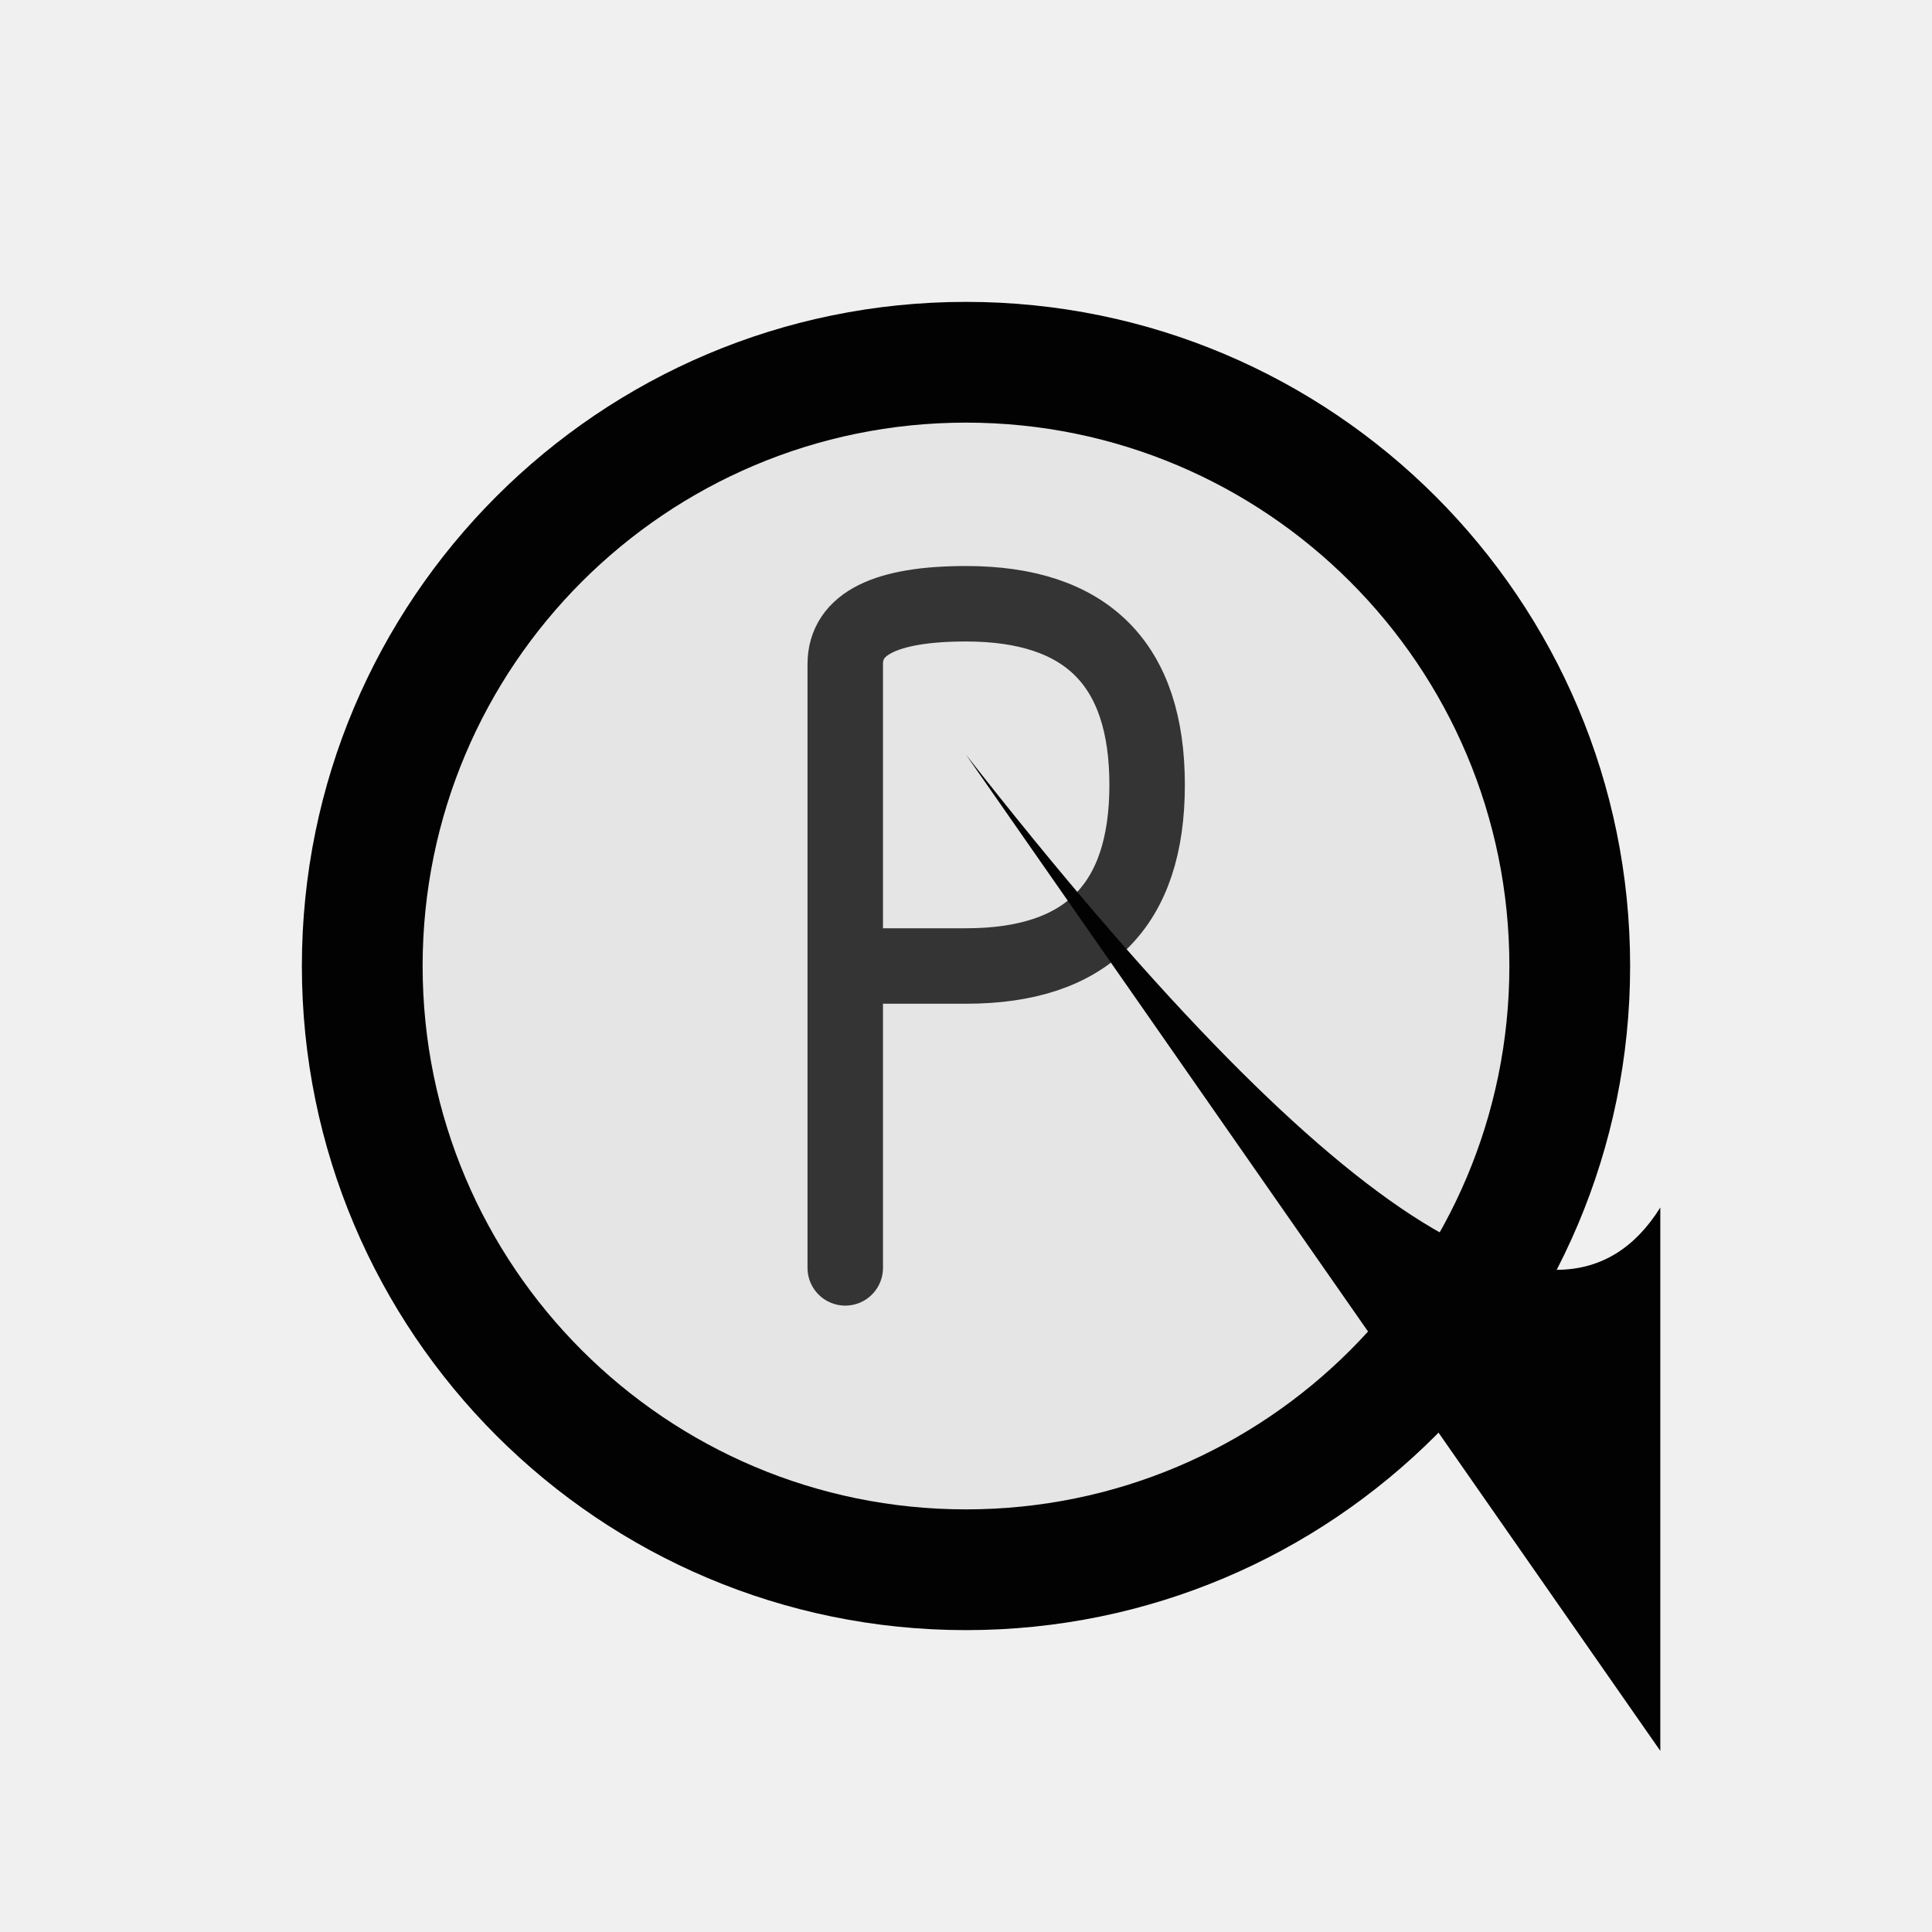
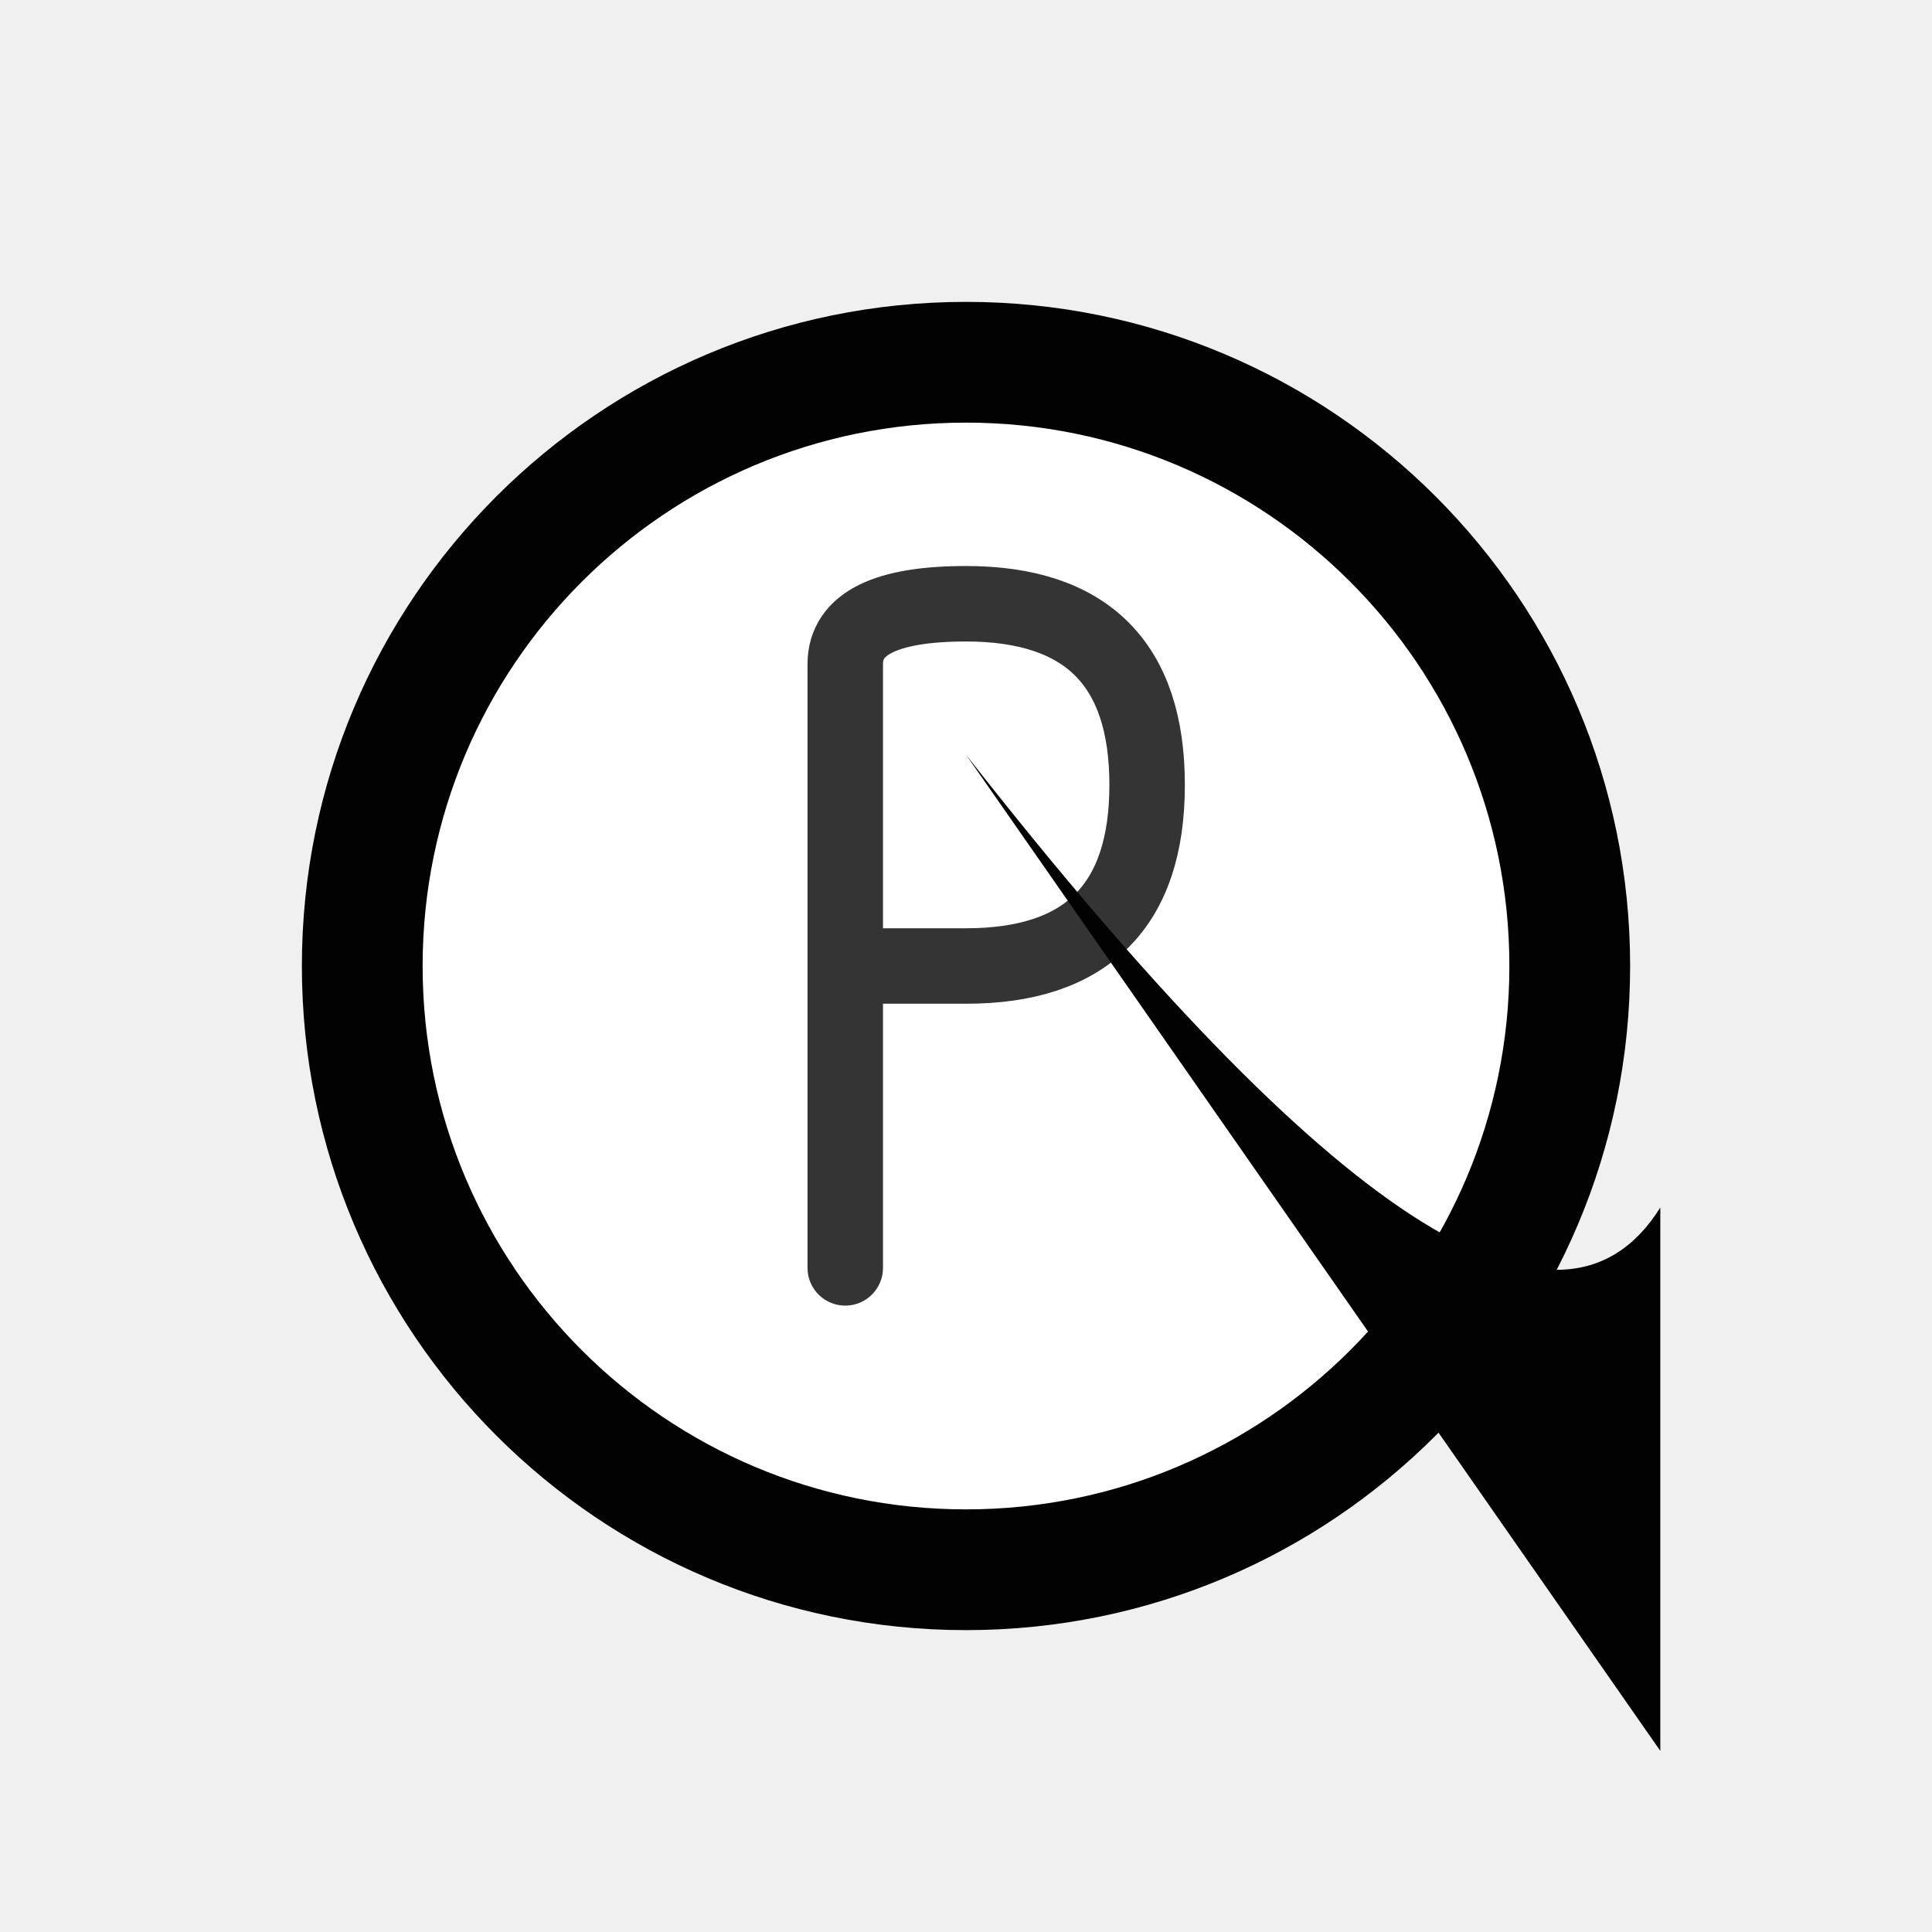
<svg xmlns="http://www.w3.org/2000/svg" width="64" height="64" viewBox="0 0 64 64" focusable="false">
  <g>
    <circle cx="32" cy="32" r="22" fill="#020202" />
-     <circle cx="32" cy="32" r="18" fill="#e5e5e5" />
+     <circle cx="32" cy="32" r="18" fill="#fff" />
    <g>
      <path d="M 28 42 L 28 22 Q 28 20 32 20 Q 38 20 38 26 Q 38 32 32 32 L 28 32" stroke="#343434" stroke-width="2.5" fill="none" stroke-linecap="round" stroke-linejoin="round" />
      <path d="M32 25 Q 50 48 55 40 L55 58" fill="#020202" />
    </g>
  </g>
</svg>
